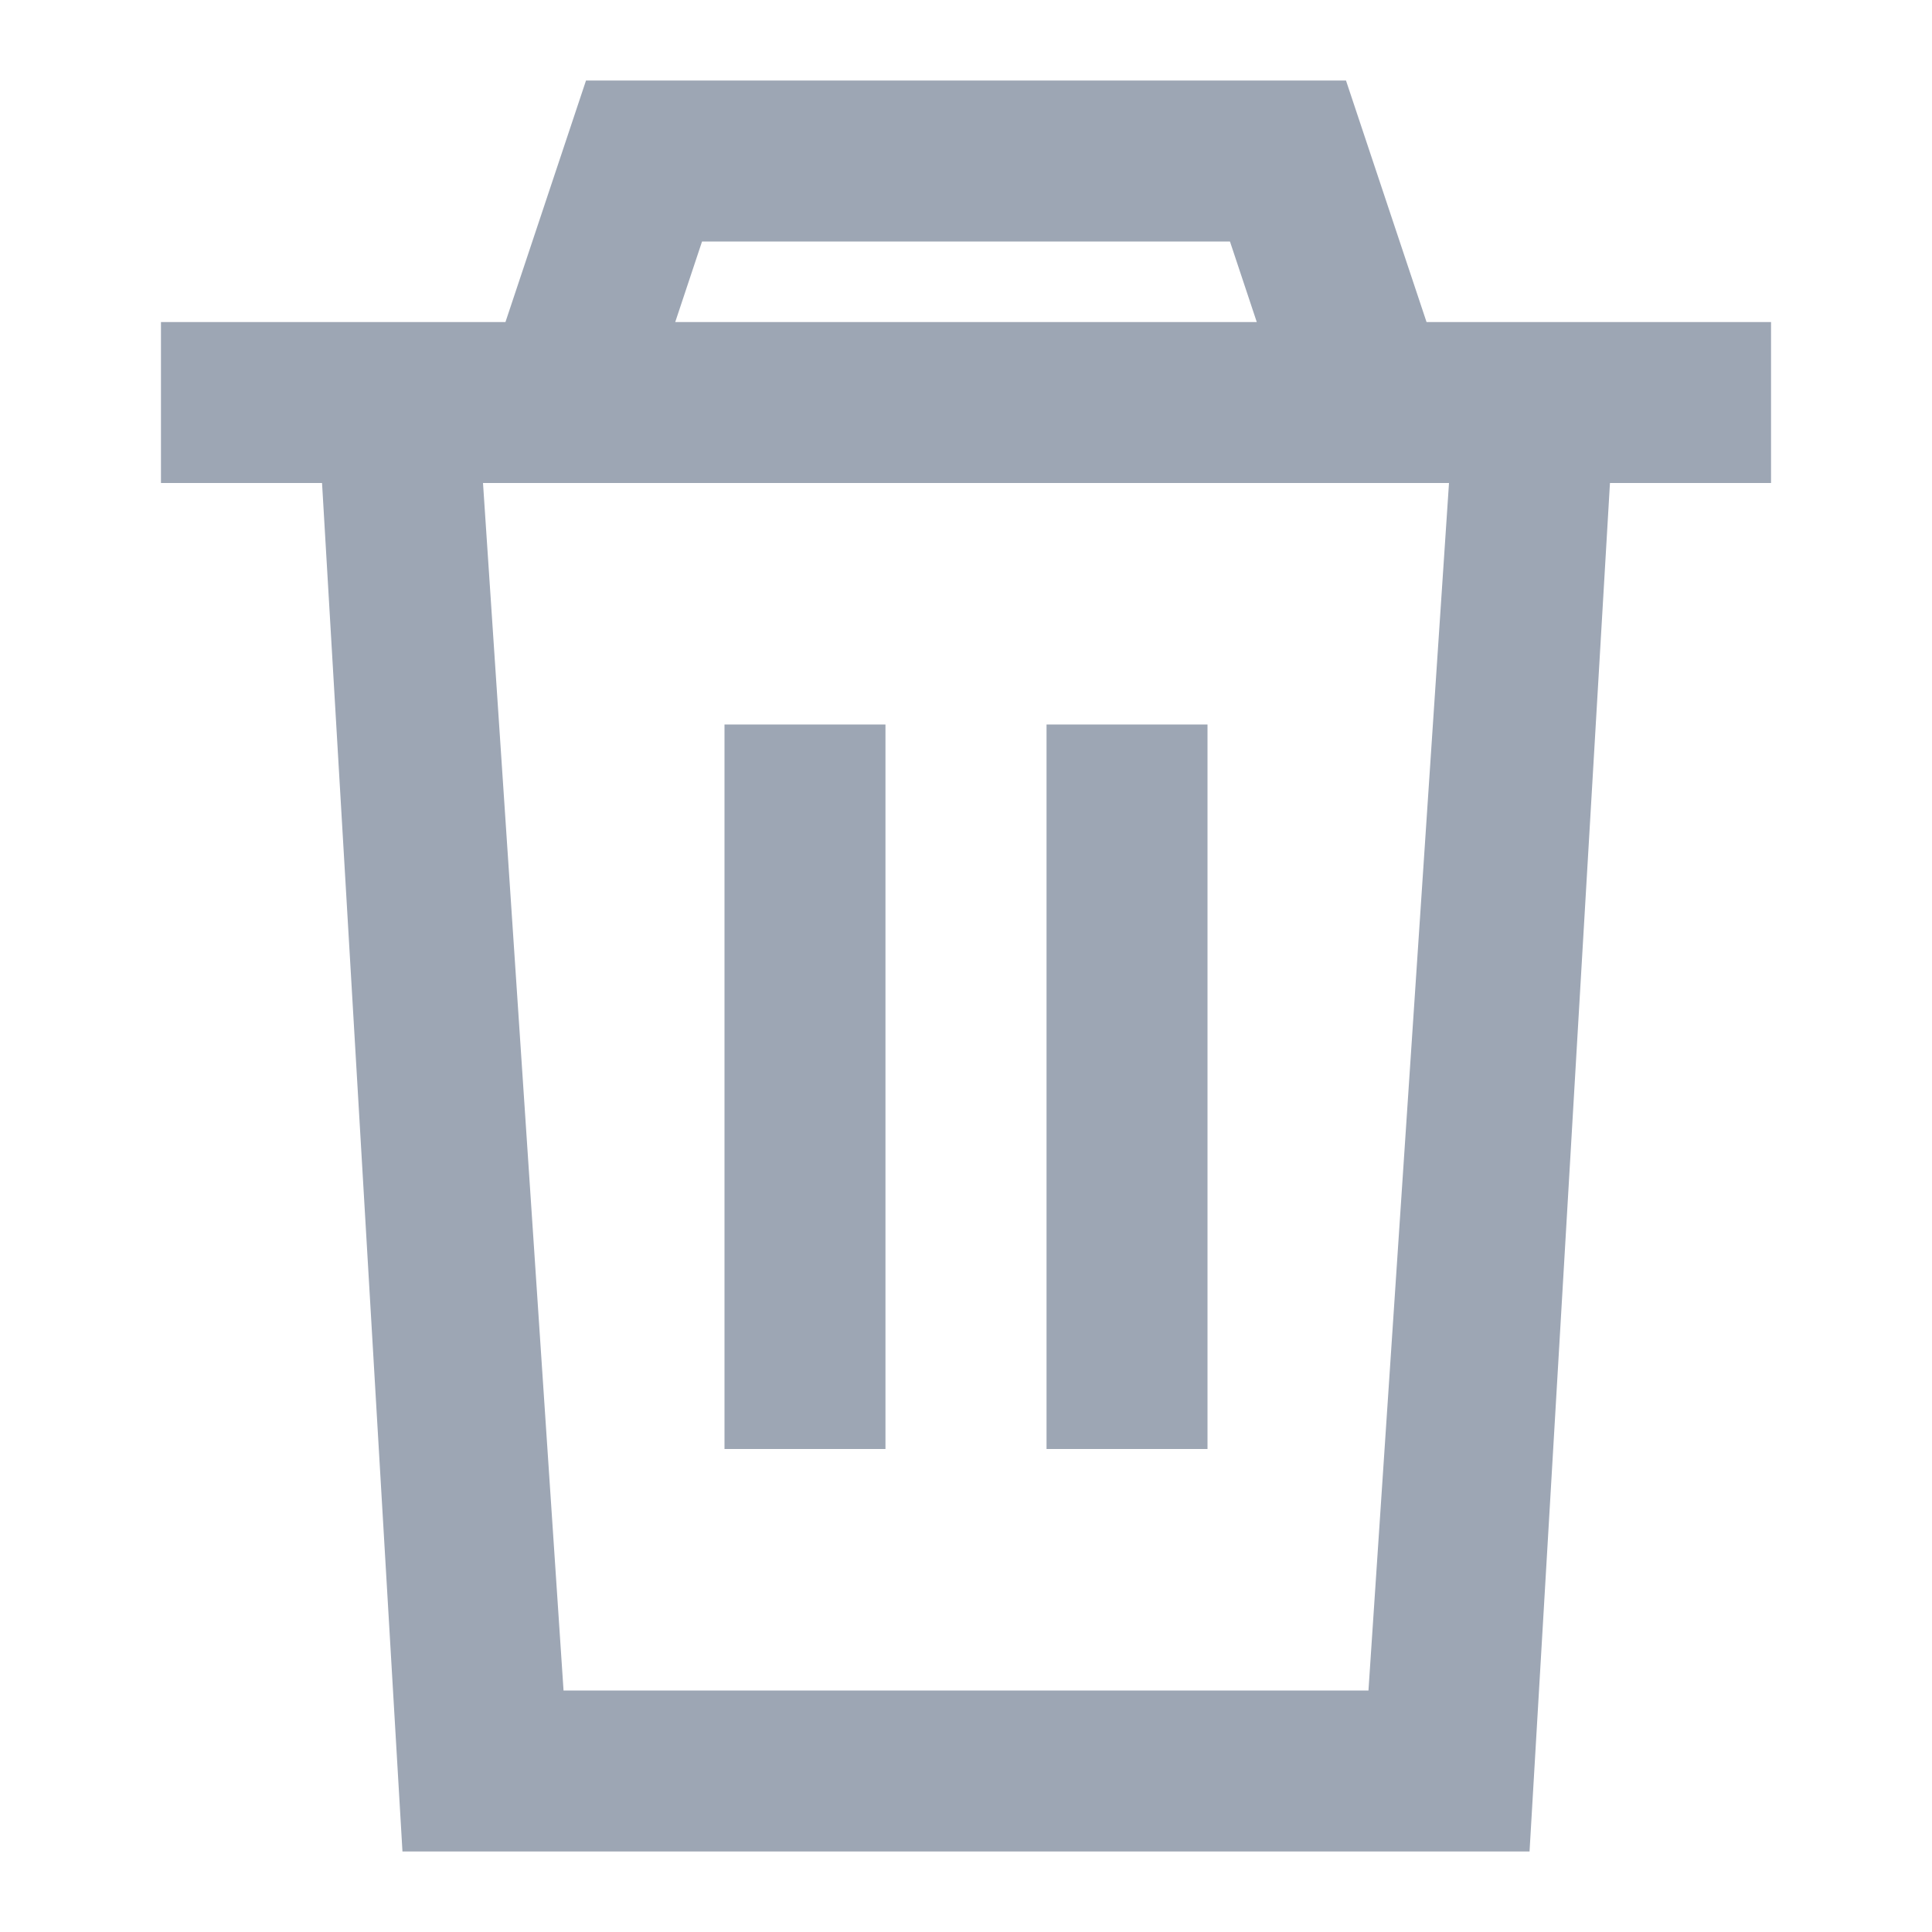
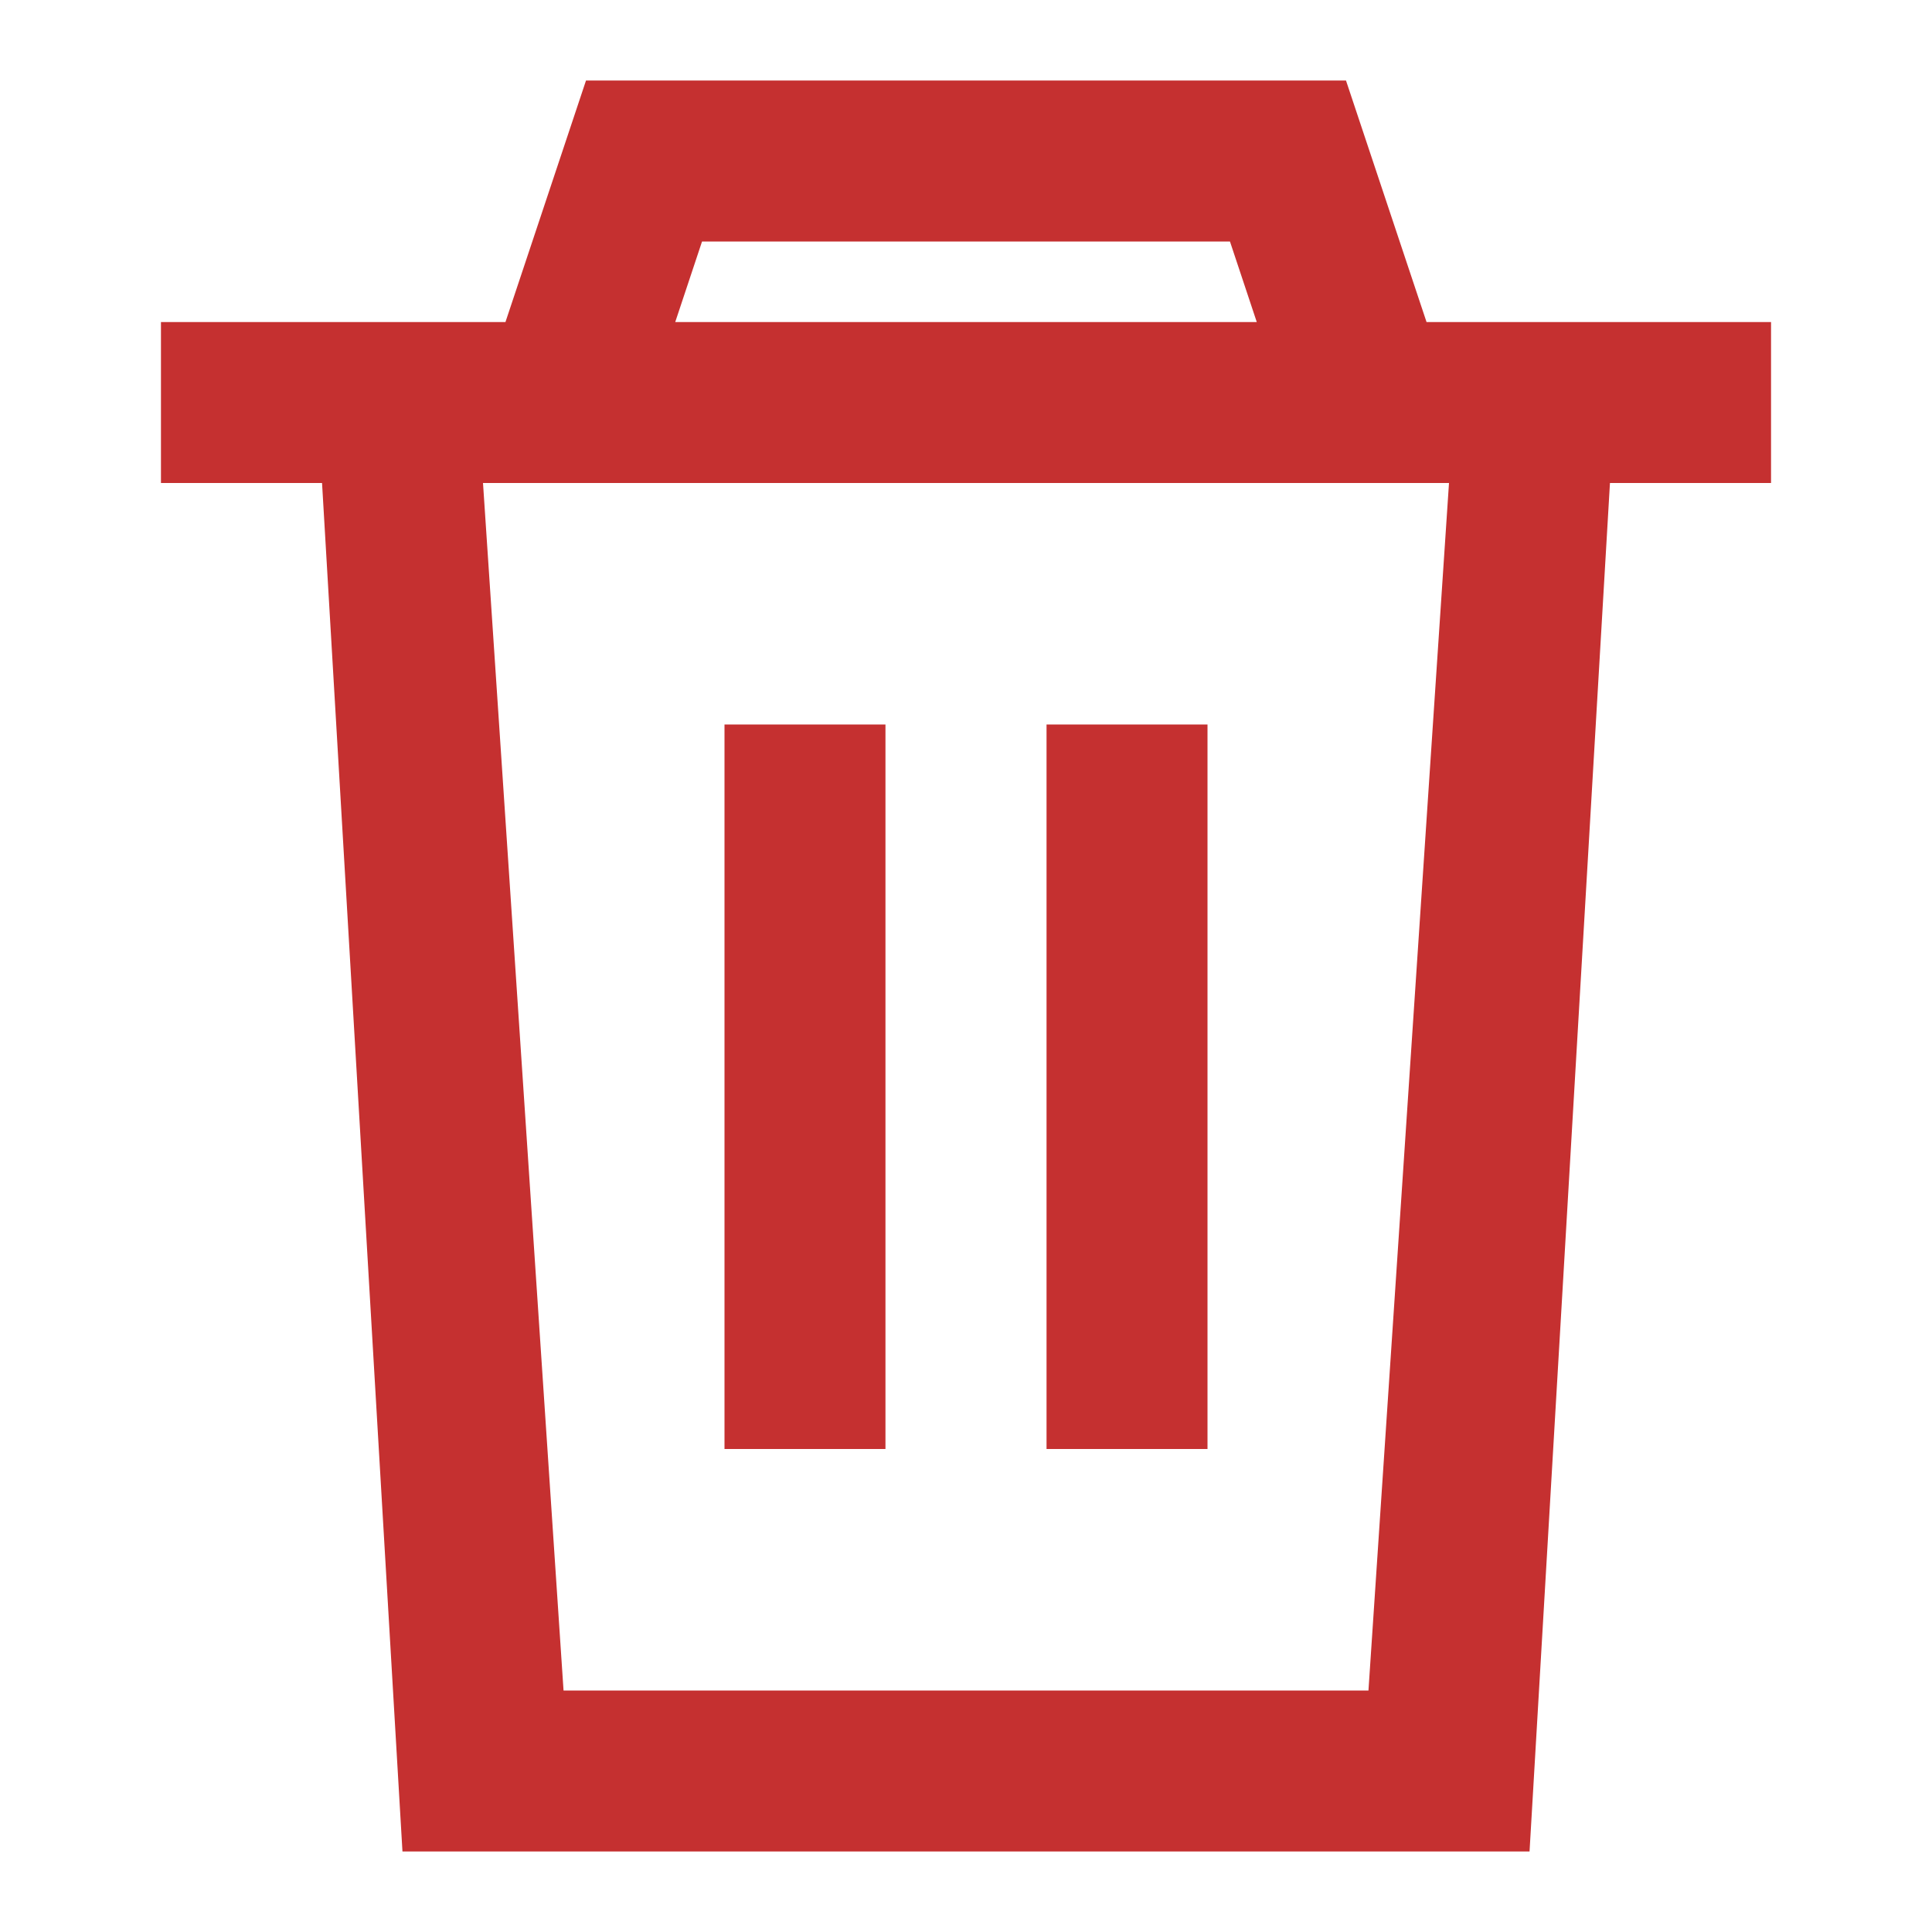
<svg xmlns="http://www.w3.org/2000/svg" width="16" height="16" fill="none">
-   <path fill="#9DA6B4" d="M7.333 6v6H6V6h1.333ZM10 6v6H8.667V6H10Z" />
-   <path fill="#9DA6B4" fill-rule="evenodd" d="M4.853.667h6.294l.667 2h2.853V4h-1.334l-.666 11.333H3.333L2.667 4H1.333V2.667h2.853l.667-2Zm.739 2h4.816L10.186 2H5.814l-.222.667ZM4 4l.667 10h6.666L12 4H4Z" clip-rule="evenodd" />
+   <path fill="#C53030" d="M7.333 6v6H6V6h1.333ZM10 6v6H8.667V6H10Z" />
+   <path fill="#C53030" fill-rule="evenodd" d="M4.853.667h6.294l.667 2h2.853V4h-1.334l-.666 11.333H3.333L2.667 4H1.333V2.667h2.853l.667-2Zm.739 2h4.816L10.186 2H5.814l-.222.667ZM4 4l.667 10h6.666L12 4H4Z" clip-rule="evenodd" />
</svg>
